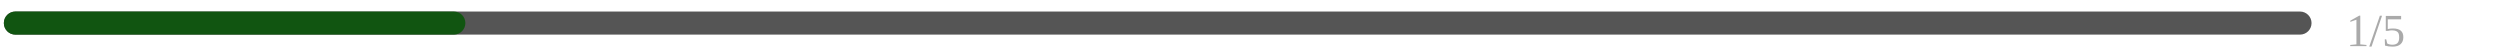
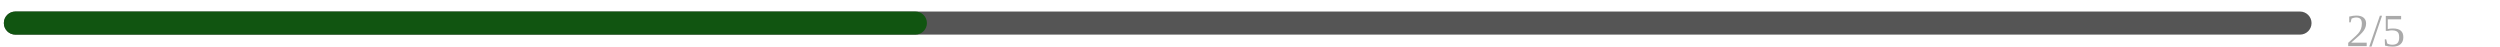
<svg xmlns="http://www.w3.org/2000/svg" width="650" height="12">
  <rect width="600" height="6" x="1" y="3" rx="3" ry="3" fill="#555" />
-   <text x="610" y="12" textLength="30" fill="#AAA" lengthAdjust="">1/5</text>
-   <rect width="120" height="6" x="1" y="3" rx="3" ry="3" fill="#151" />
+   <text x="610" y="12" textLength="30" fill="#AAA" lengthAdjust="">2/5</text>
+   <rect width="240" height="6" x="1" y="3" rx="3" ry="3" fill="#151" />
</svg>
